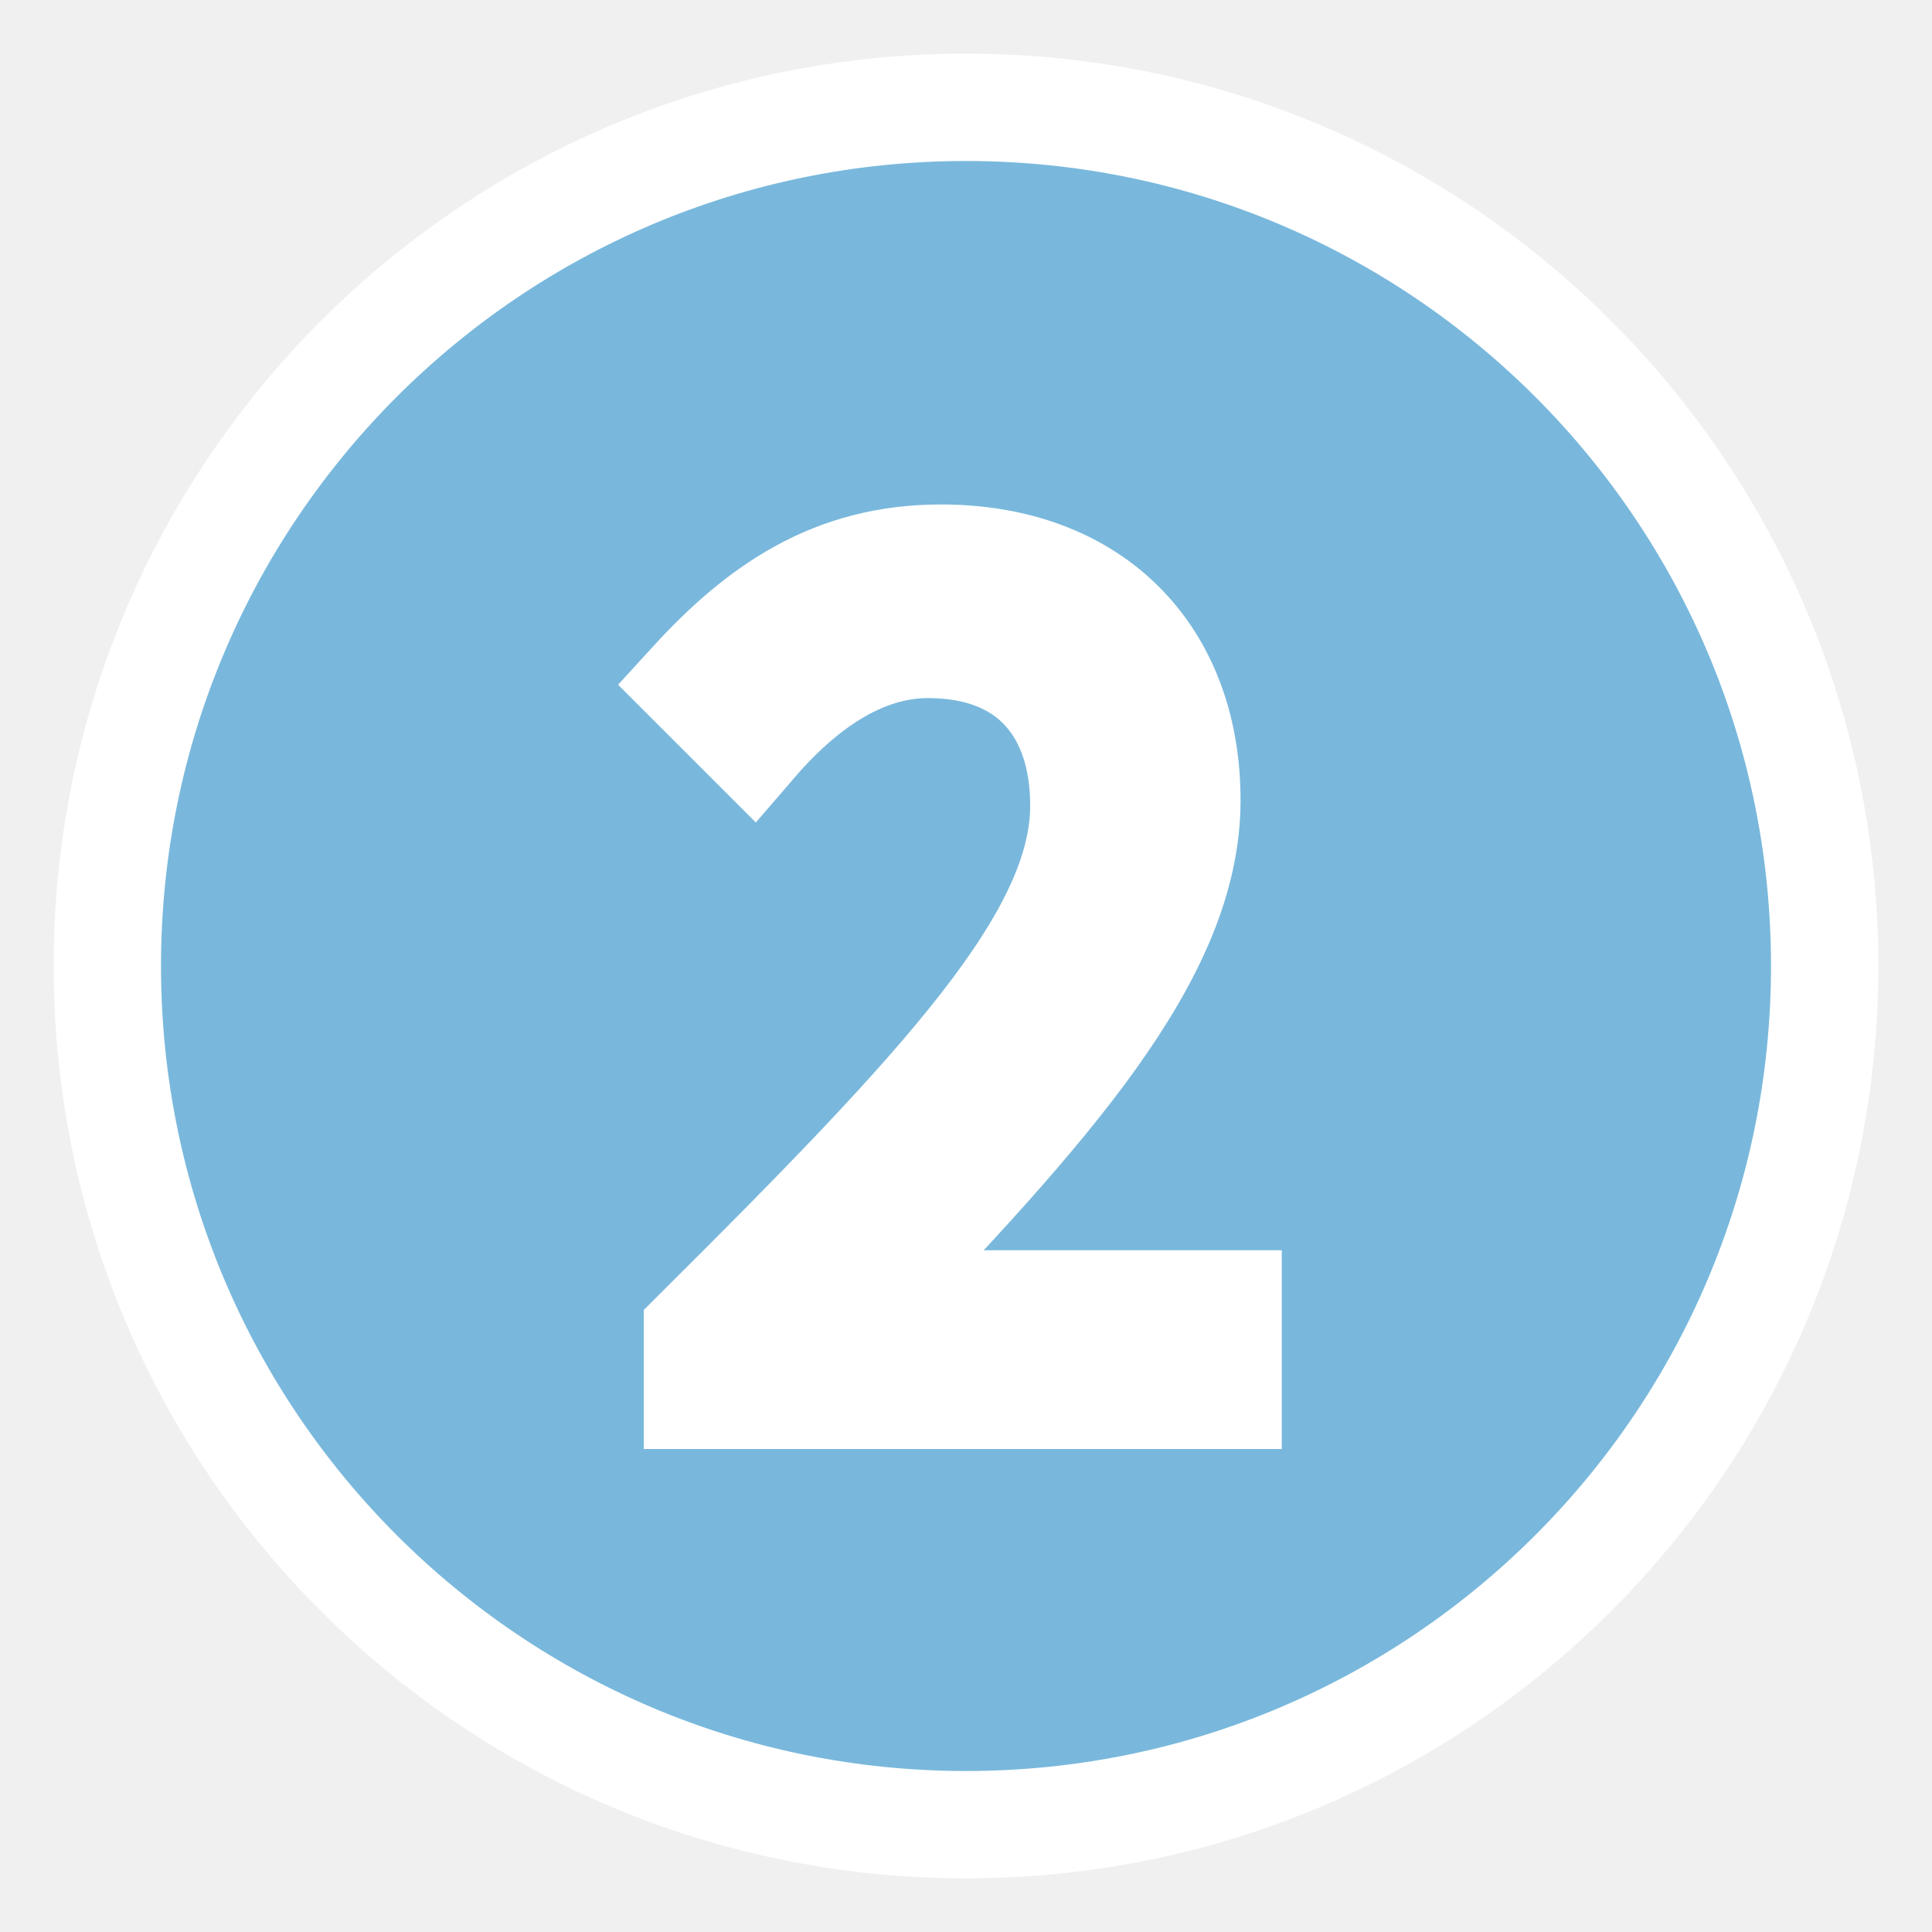
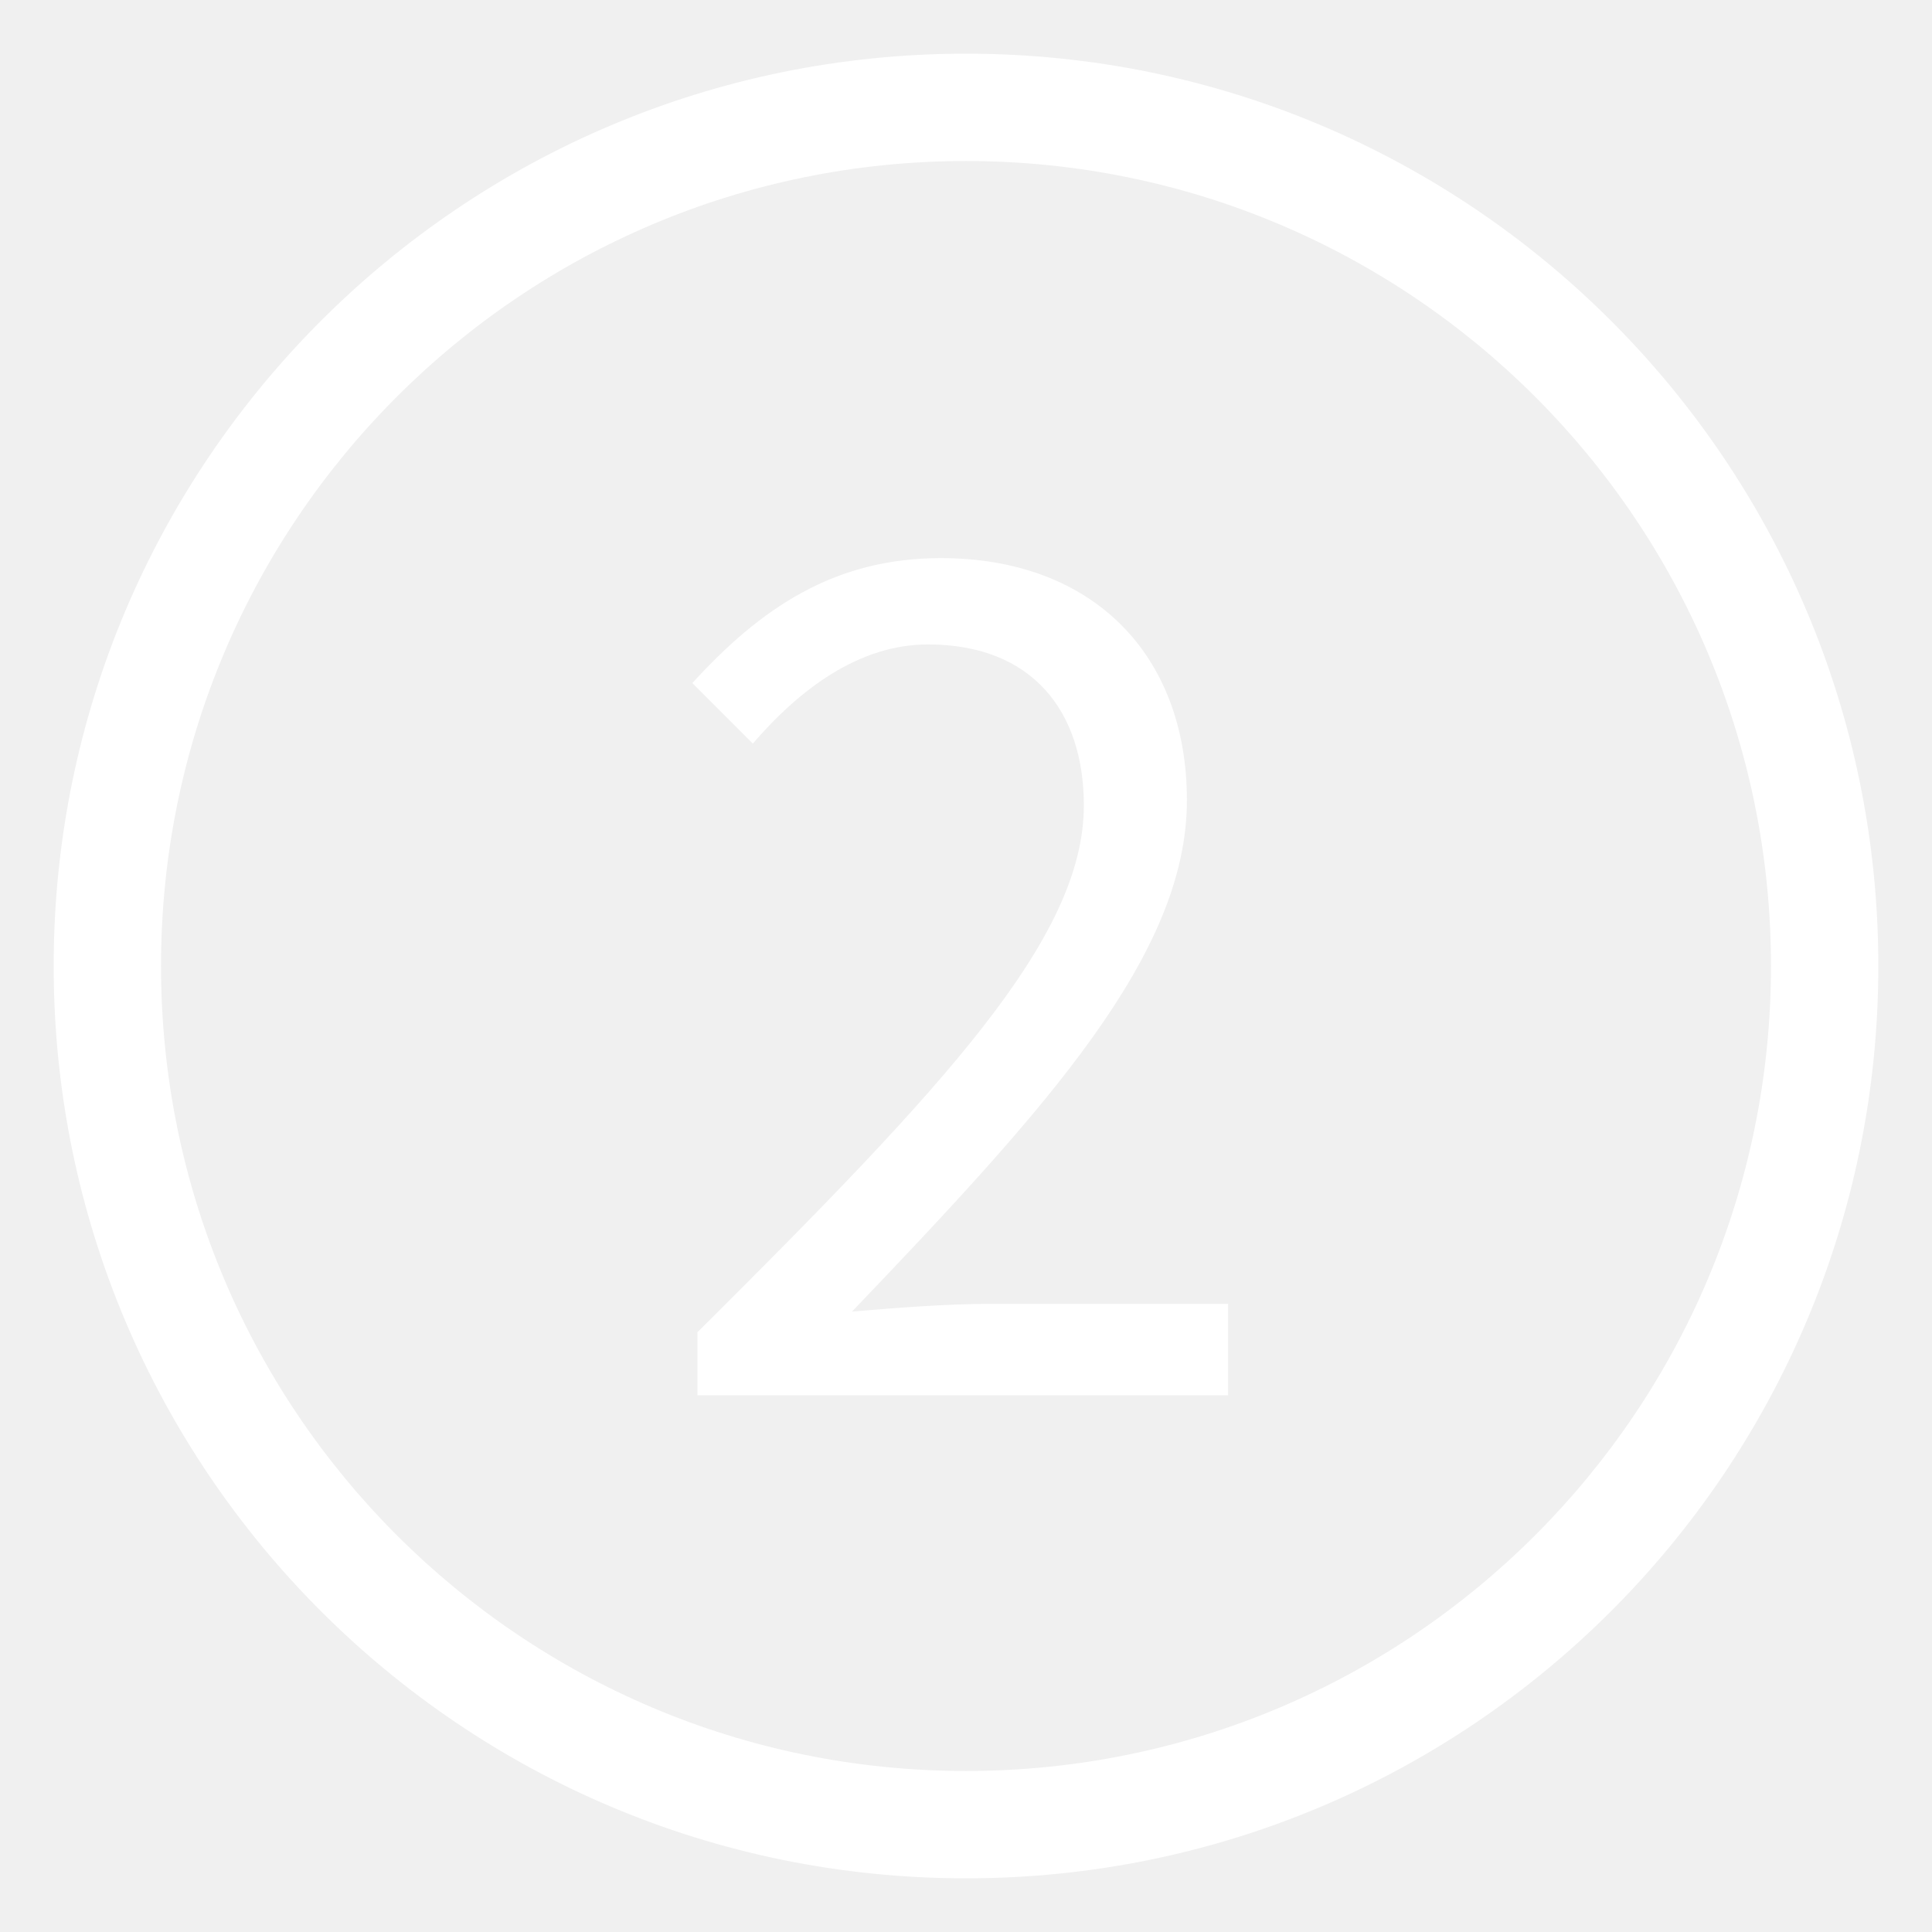
- <svg xmlns="http://www.w3.org/2000/svg" width="18px" height="18px" viewBox="0 0 18 18" version="1.1">
+ <svg xmlns="http://www.w3.org/2000/svg" width="32px" height="32px" viewBox="0 0 32 32" version="1.1">
  <defs />
-   <g id="All-Screens" stroke="#fff" stroke-width="1" fill="#79b8dc" fill-rule="evenodd">
-     <g id="Flow-instructions" transform="translate(-303, -444)">
-       <g id="Group-2-Copy" transform="translate(304, 445)">
-         <g id="step2">
-           <ellipse id="Oval" stroke="#fff" cx="8" cy="8" rx="8" ry="8" />
-           <path d="M5.498,12 L10.442,12 L10.442,11.148 L8.222,11.148 C7.826,11.148 7.358,11.184 6.938,11.22 C8.75,9.324 10.058,7.896 10.058,6.456 C10.058,5.1 9.182,4.2 7.766,4.2 C6.77,4.2 6.086,4.668 5.45,5.364 L6.014,5.928 C6.458,5.412 7.01,5.004 7.646,5.004 C8.618,5.004 9.098,5.628 9.098,6.504 C9.098,7.74 7.802,9.12 5.498,11.412 L5.498,12 Z" id="2" fill="#0081CB" />
-         </g>
+   <g id="All-Screens" stroke="none" stroke-width="1" fill="none" fill-rule="evenodd">
+     <g id="Flow-instructions-2" transform="translate(-293, -380)" fill="#FFFFFF">
+       <g id="step2" transform="translate(293, 380)">
+         <path d="M31.111,16 C31.111,7.654 24.346,0.889 16,0.889 C7.654,0.889 0.889,7.654 0.889,16 C0.889,24.346 7.654,31.111 16,31.111 C24.346,31.111 31.111,24.346 31.111,16 Z M2.667,16 C2.667,8.636 8.636,2.667 16,2.667 C23.364,2.667 29.333,8.636 29.333,16 C29.333,23.364 23.364,29.333 16,29.333 C8.636,29.333 2.667,23.364 2.667,16 Z" id="Oval" />
+         <path d="M11.552,23.111 L20.341,23.111 L20.341,21.596 L16.395,21.596 C15.691,21.596 14.859,21.66 14.112,21.724 C17.333,18.354 19.659,15.815 19.659,13.255 C19.659,10.844 18.101,9.244 15.584,9.244 C13.813,9.244 12.597,10.076 11.467,11.314 L12.469,12.316 C13.259,11.399 14.24,10.674 15.371,10.674 C17.099,10.674 17.952,11.783 17.952,13.34 C17.952,15.538 15.648,17.991 11.552,22.066 L11.552,23.111 Z" id="2" />
      </g>
    </g>
  </g>
</svg>
